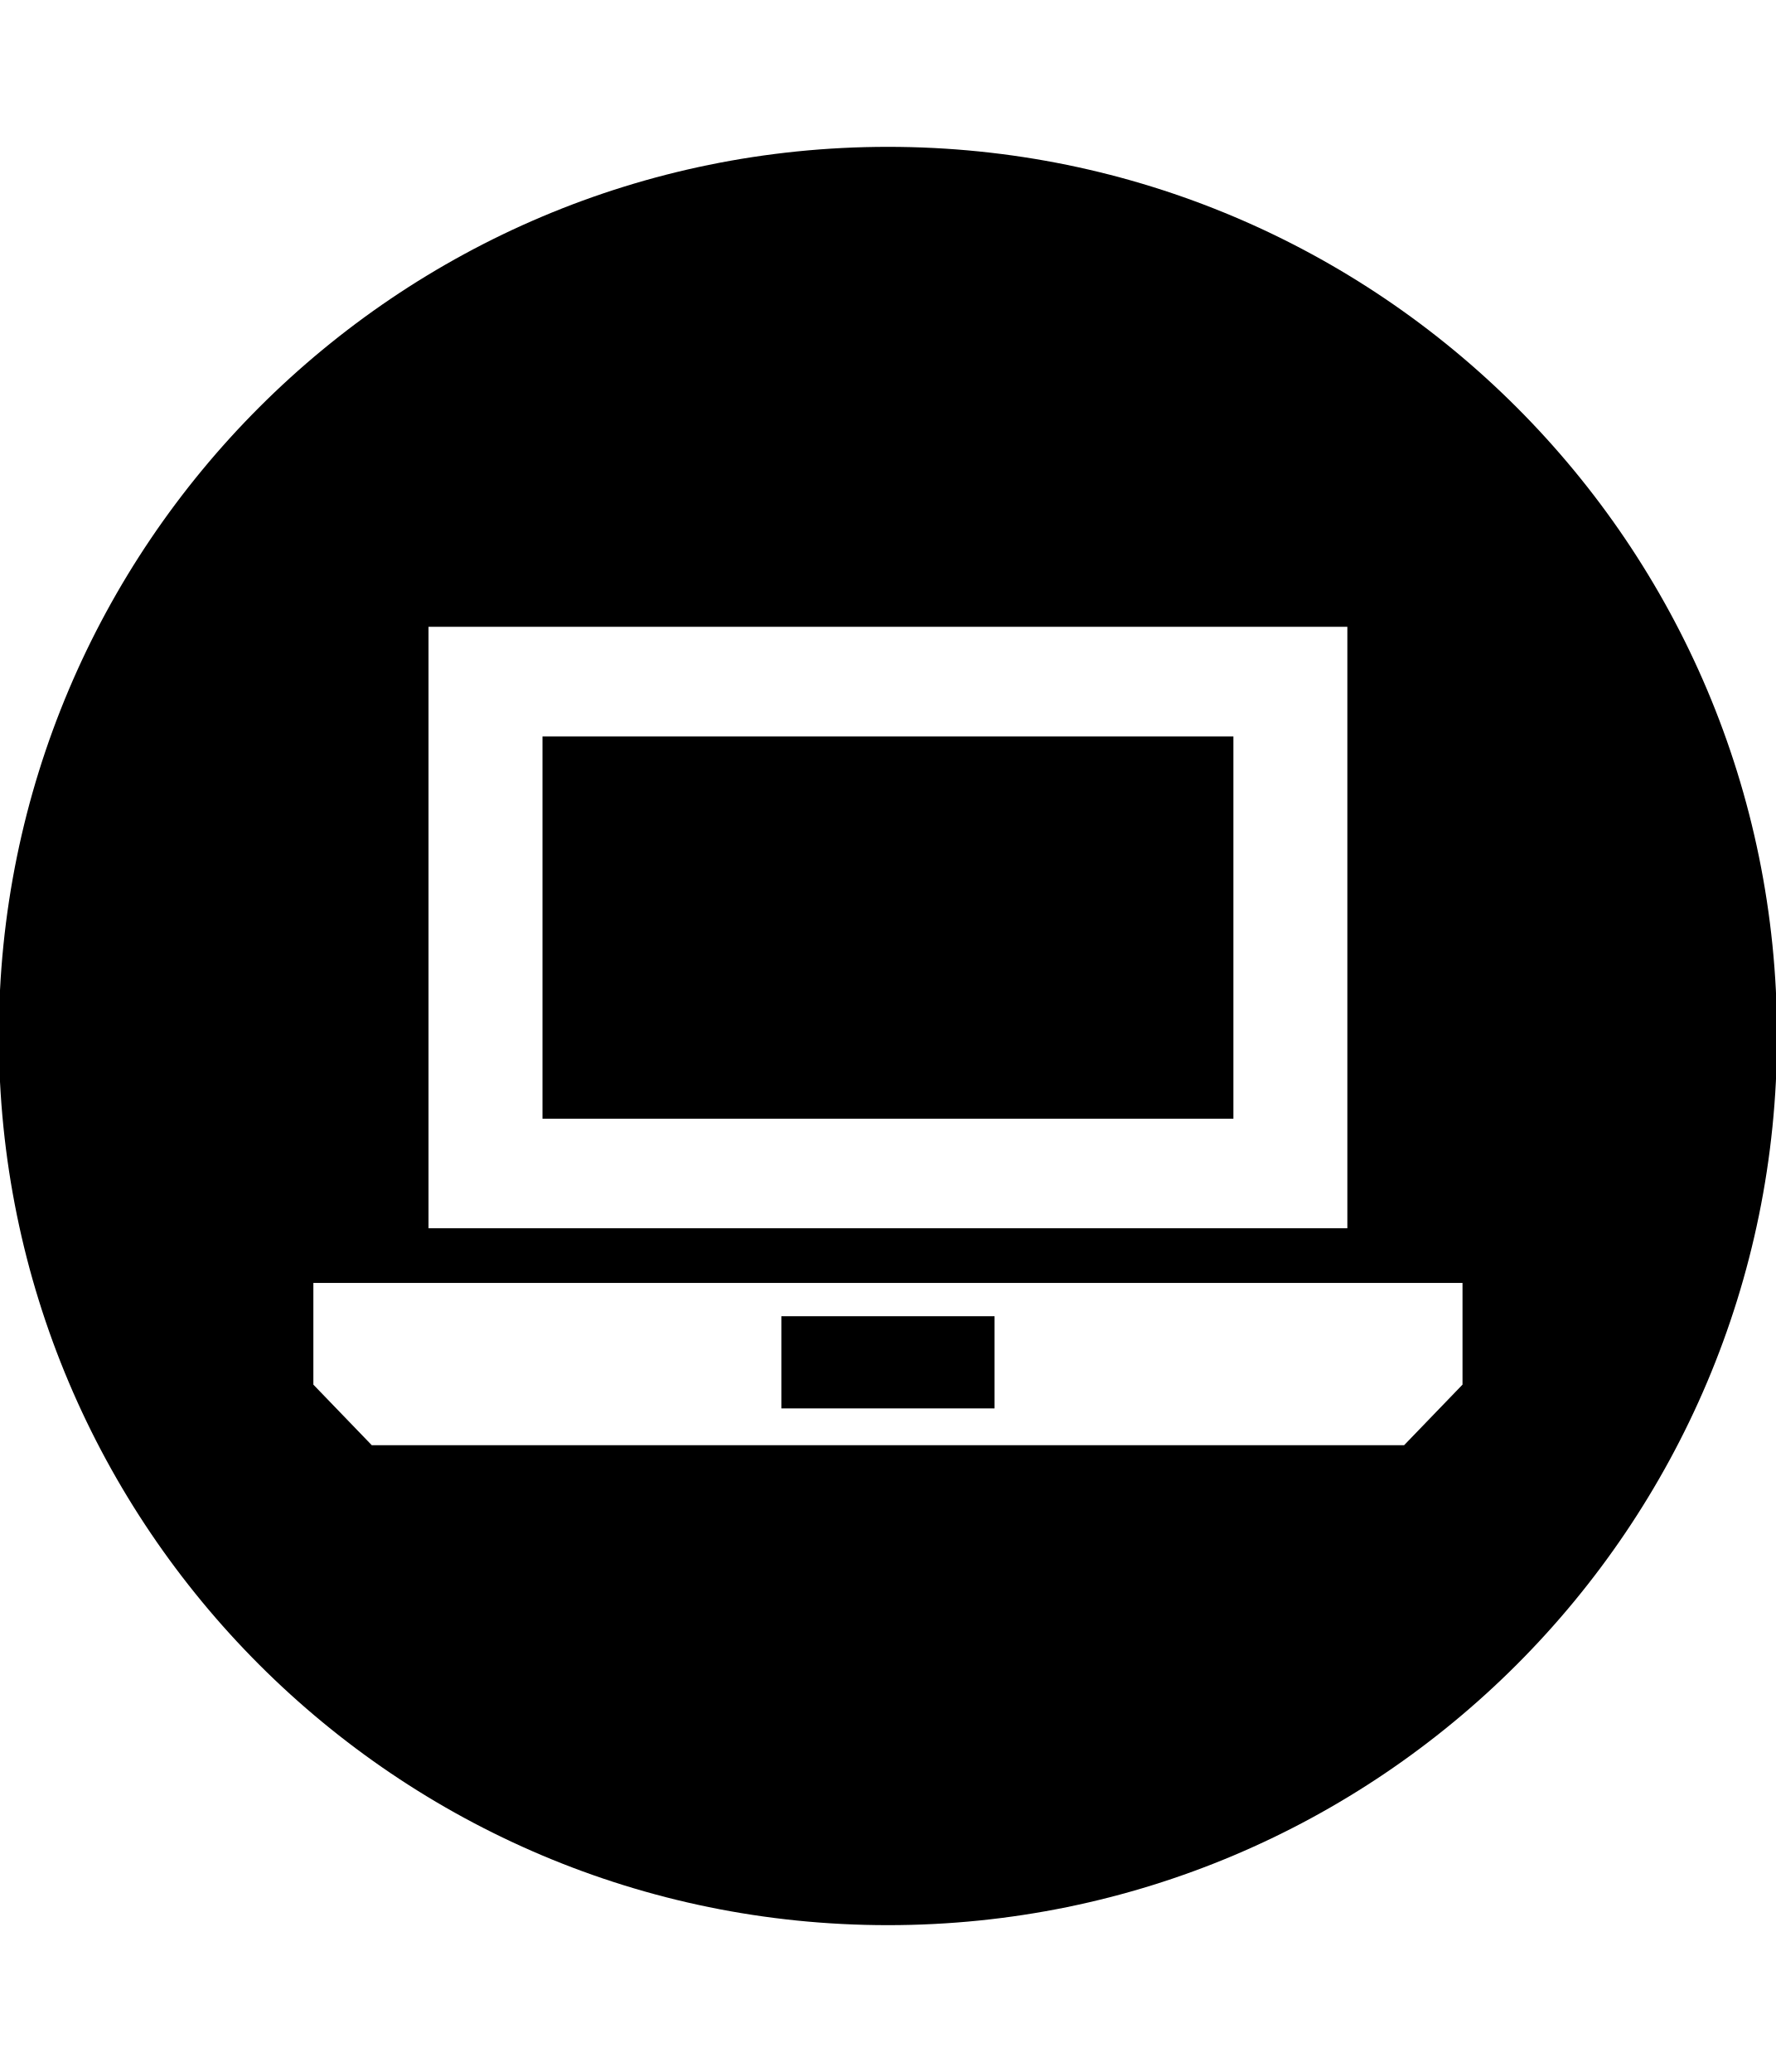
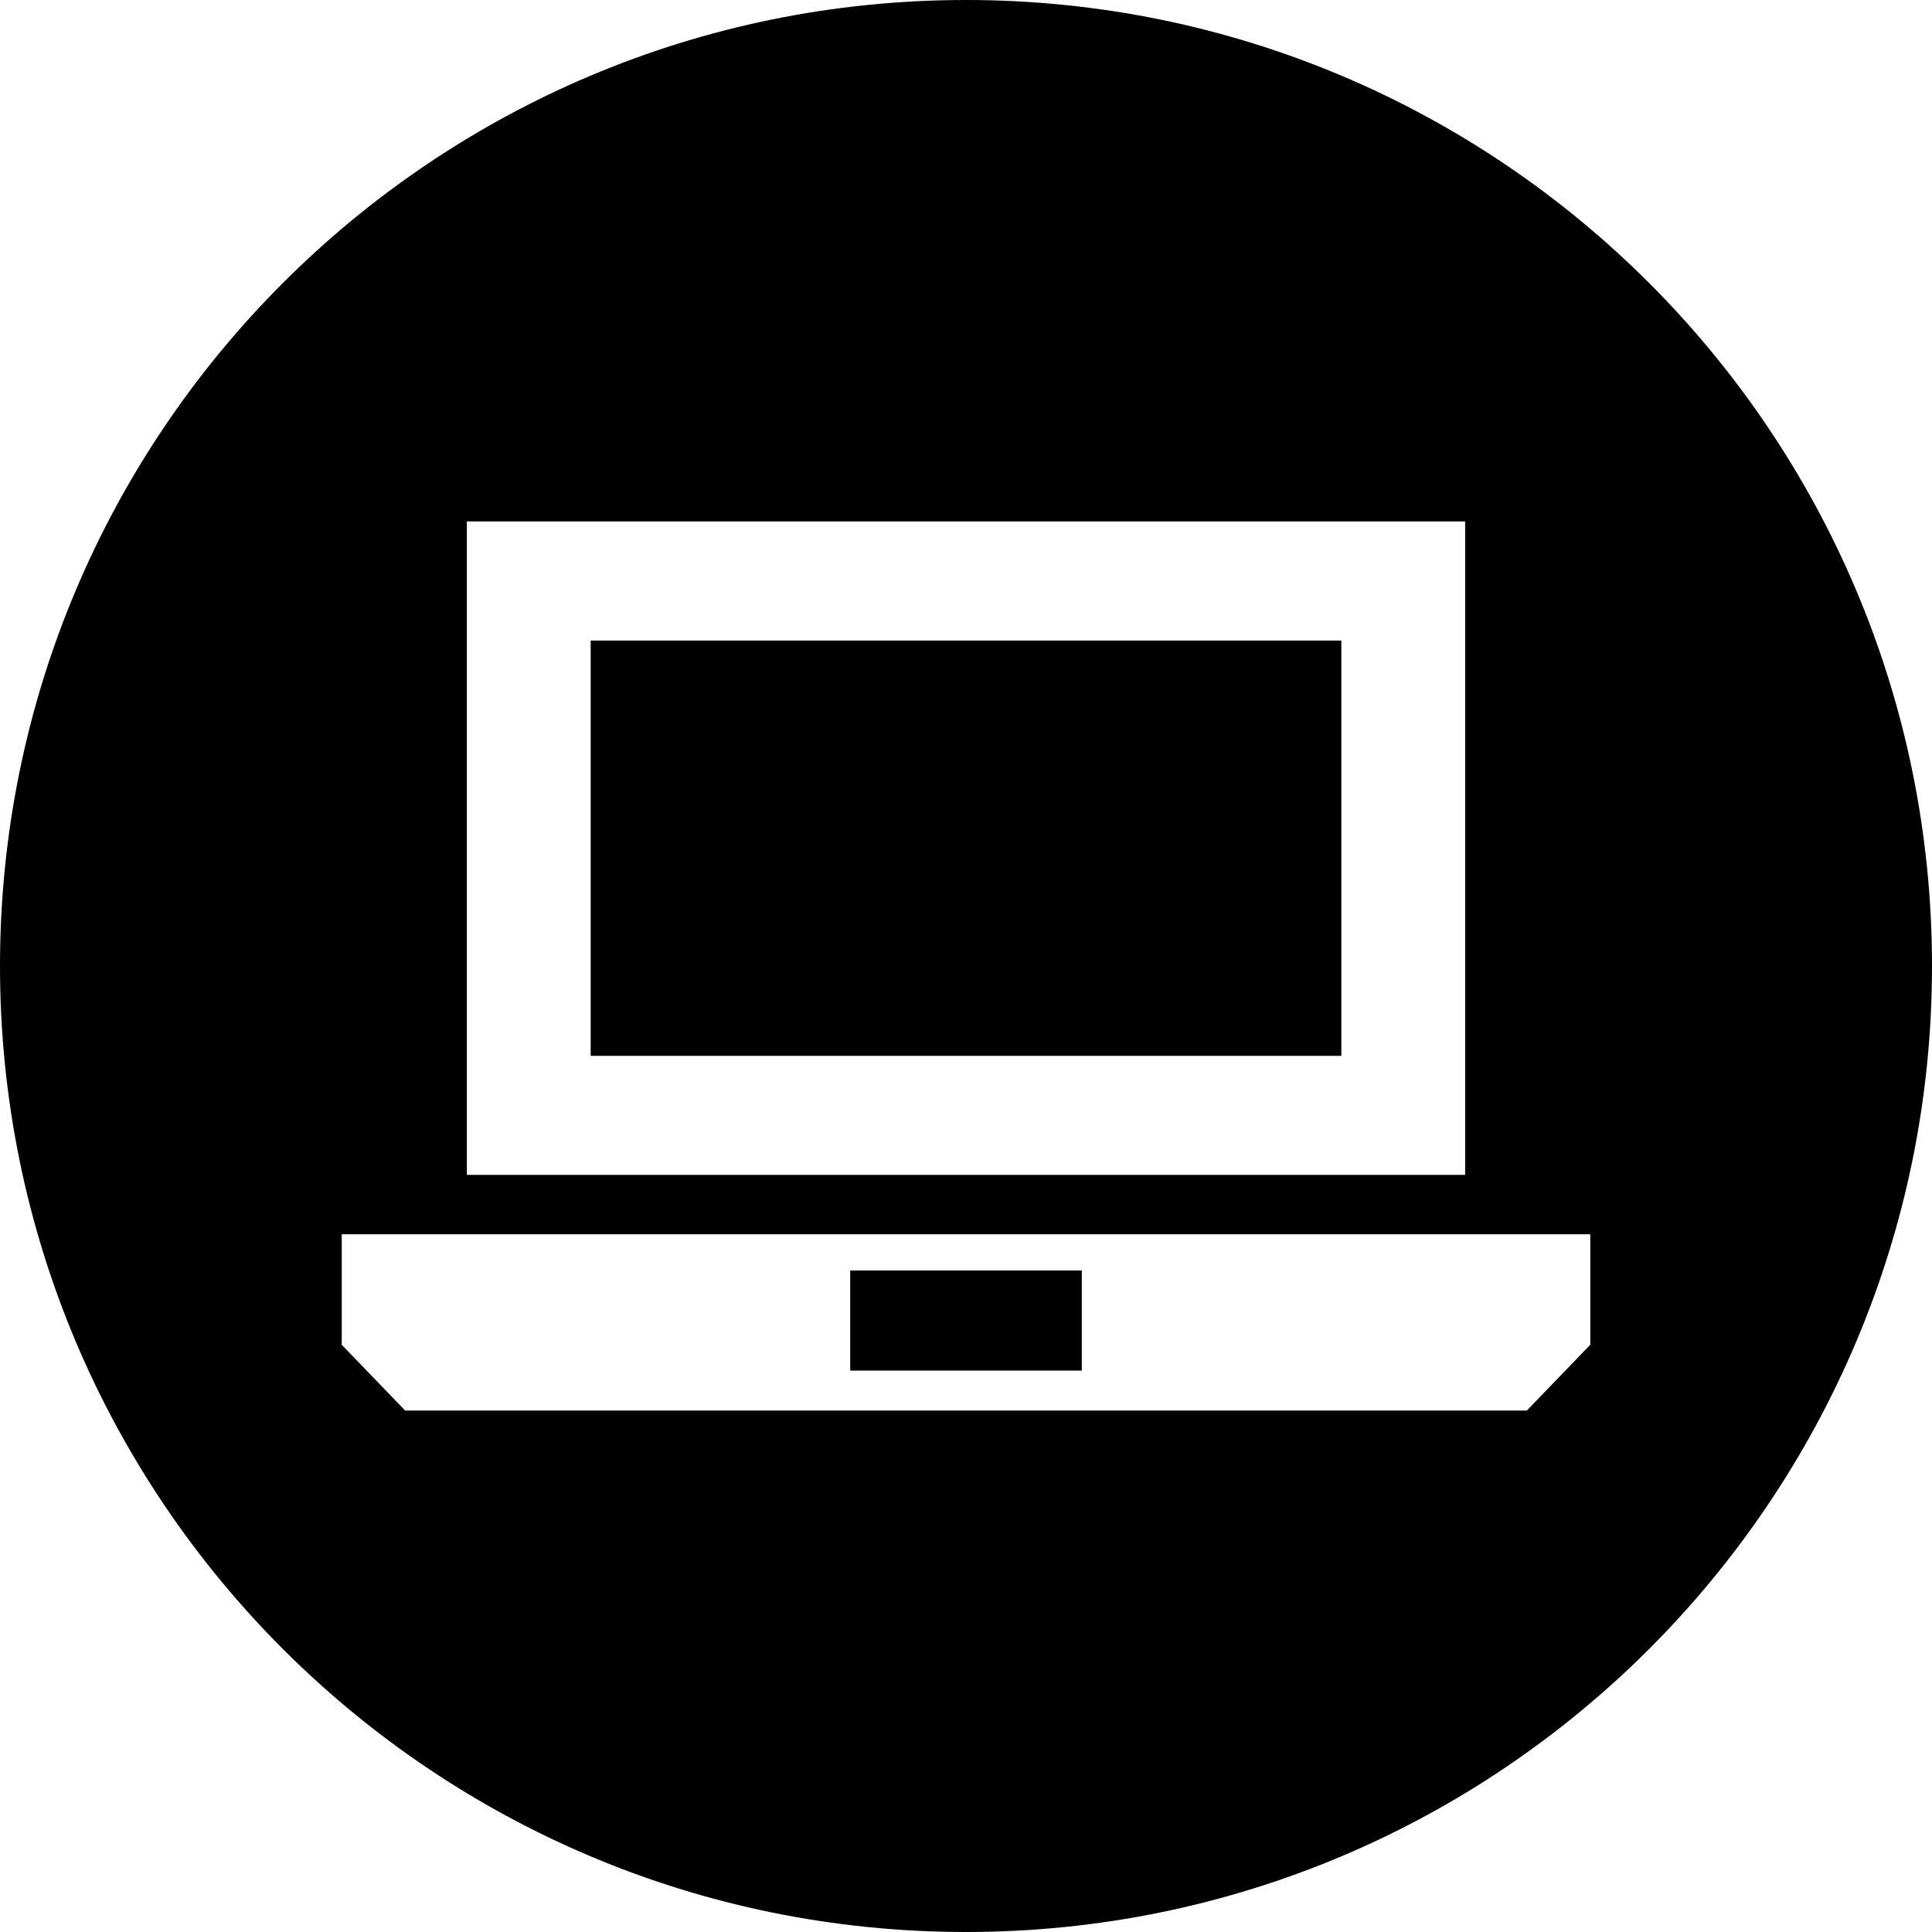
- <svg xmlns="http://www.w3.org/2000/svg" id="svg2" style="margin-top:9px;margin-left:10px;" version="1.1" data-tags="remove-circle, cancel, close, remove, delete" height="896" width="768" data-du="" viewBox="0 0 768 896">
+ <svg xmlns="http://www.w3.org/2000/svg" id="svg2" version="1.1" data-tags="remove-circle, cancel, close, remove, delete" height="1200" width="1200" data-du="" viewBox="0 0 1200 1200">
  <defs id="defs32" />
-   <path id="path13114" d="m 384,63.5 c -212.353,0 -384.5,172.147 -384.5,384.5 0,212.353 172.147,384.5 384.5,384.5 212.353,0 384.5,-172.147 384.5,-384.5 C 768.5,235.646 596.353,63.5 384,63.5 z m -198.68,207.551 397.36,0 0,260.073 -397.36,0 0,-260.073 z m 49.283,47.405 0,165.309 298.795,0 0,-165.309 -298.795,0 z m -99.082,236.323 496.959,0 0,43.979 -25.252,26.19 -446.456,0 -25.252,-26.19 0,-43.979 z m 202.388,14.409 0,39.849 92.182,0 0,-39.849 -92.182,0 z" />
+   <path id="path13114" d="M 600,-1.65e-5 C 268.629,-1.65e-5 4.9999994e-7,268.629 4.9999994e-7,600 4.9999994e-7,931.371 268.629,1200 600,1200 931.371,1200 1200,931.371 1200,600 1200,268.629 931.371,-1.65e-5 600,-1.65e-5 z M 289.966,323.877 l 620.068,0 0,405.835 -620.068,0 0,-405.835 z m 76.904,73.975 0,257.959 466.26,0 0,-257.959 -466.26,0 z m -154.614,368.775 775.488,0 0,68.628 -39.404,40.869 -696.68,0 -39.404,-40.869 0,-68.628 z m 315.82,22.485 0,62.183 143.848,0 0,-62.183 -143.848,0 z" />
</svg>
